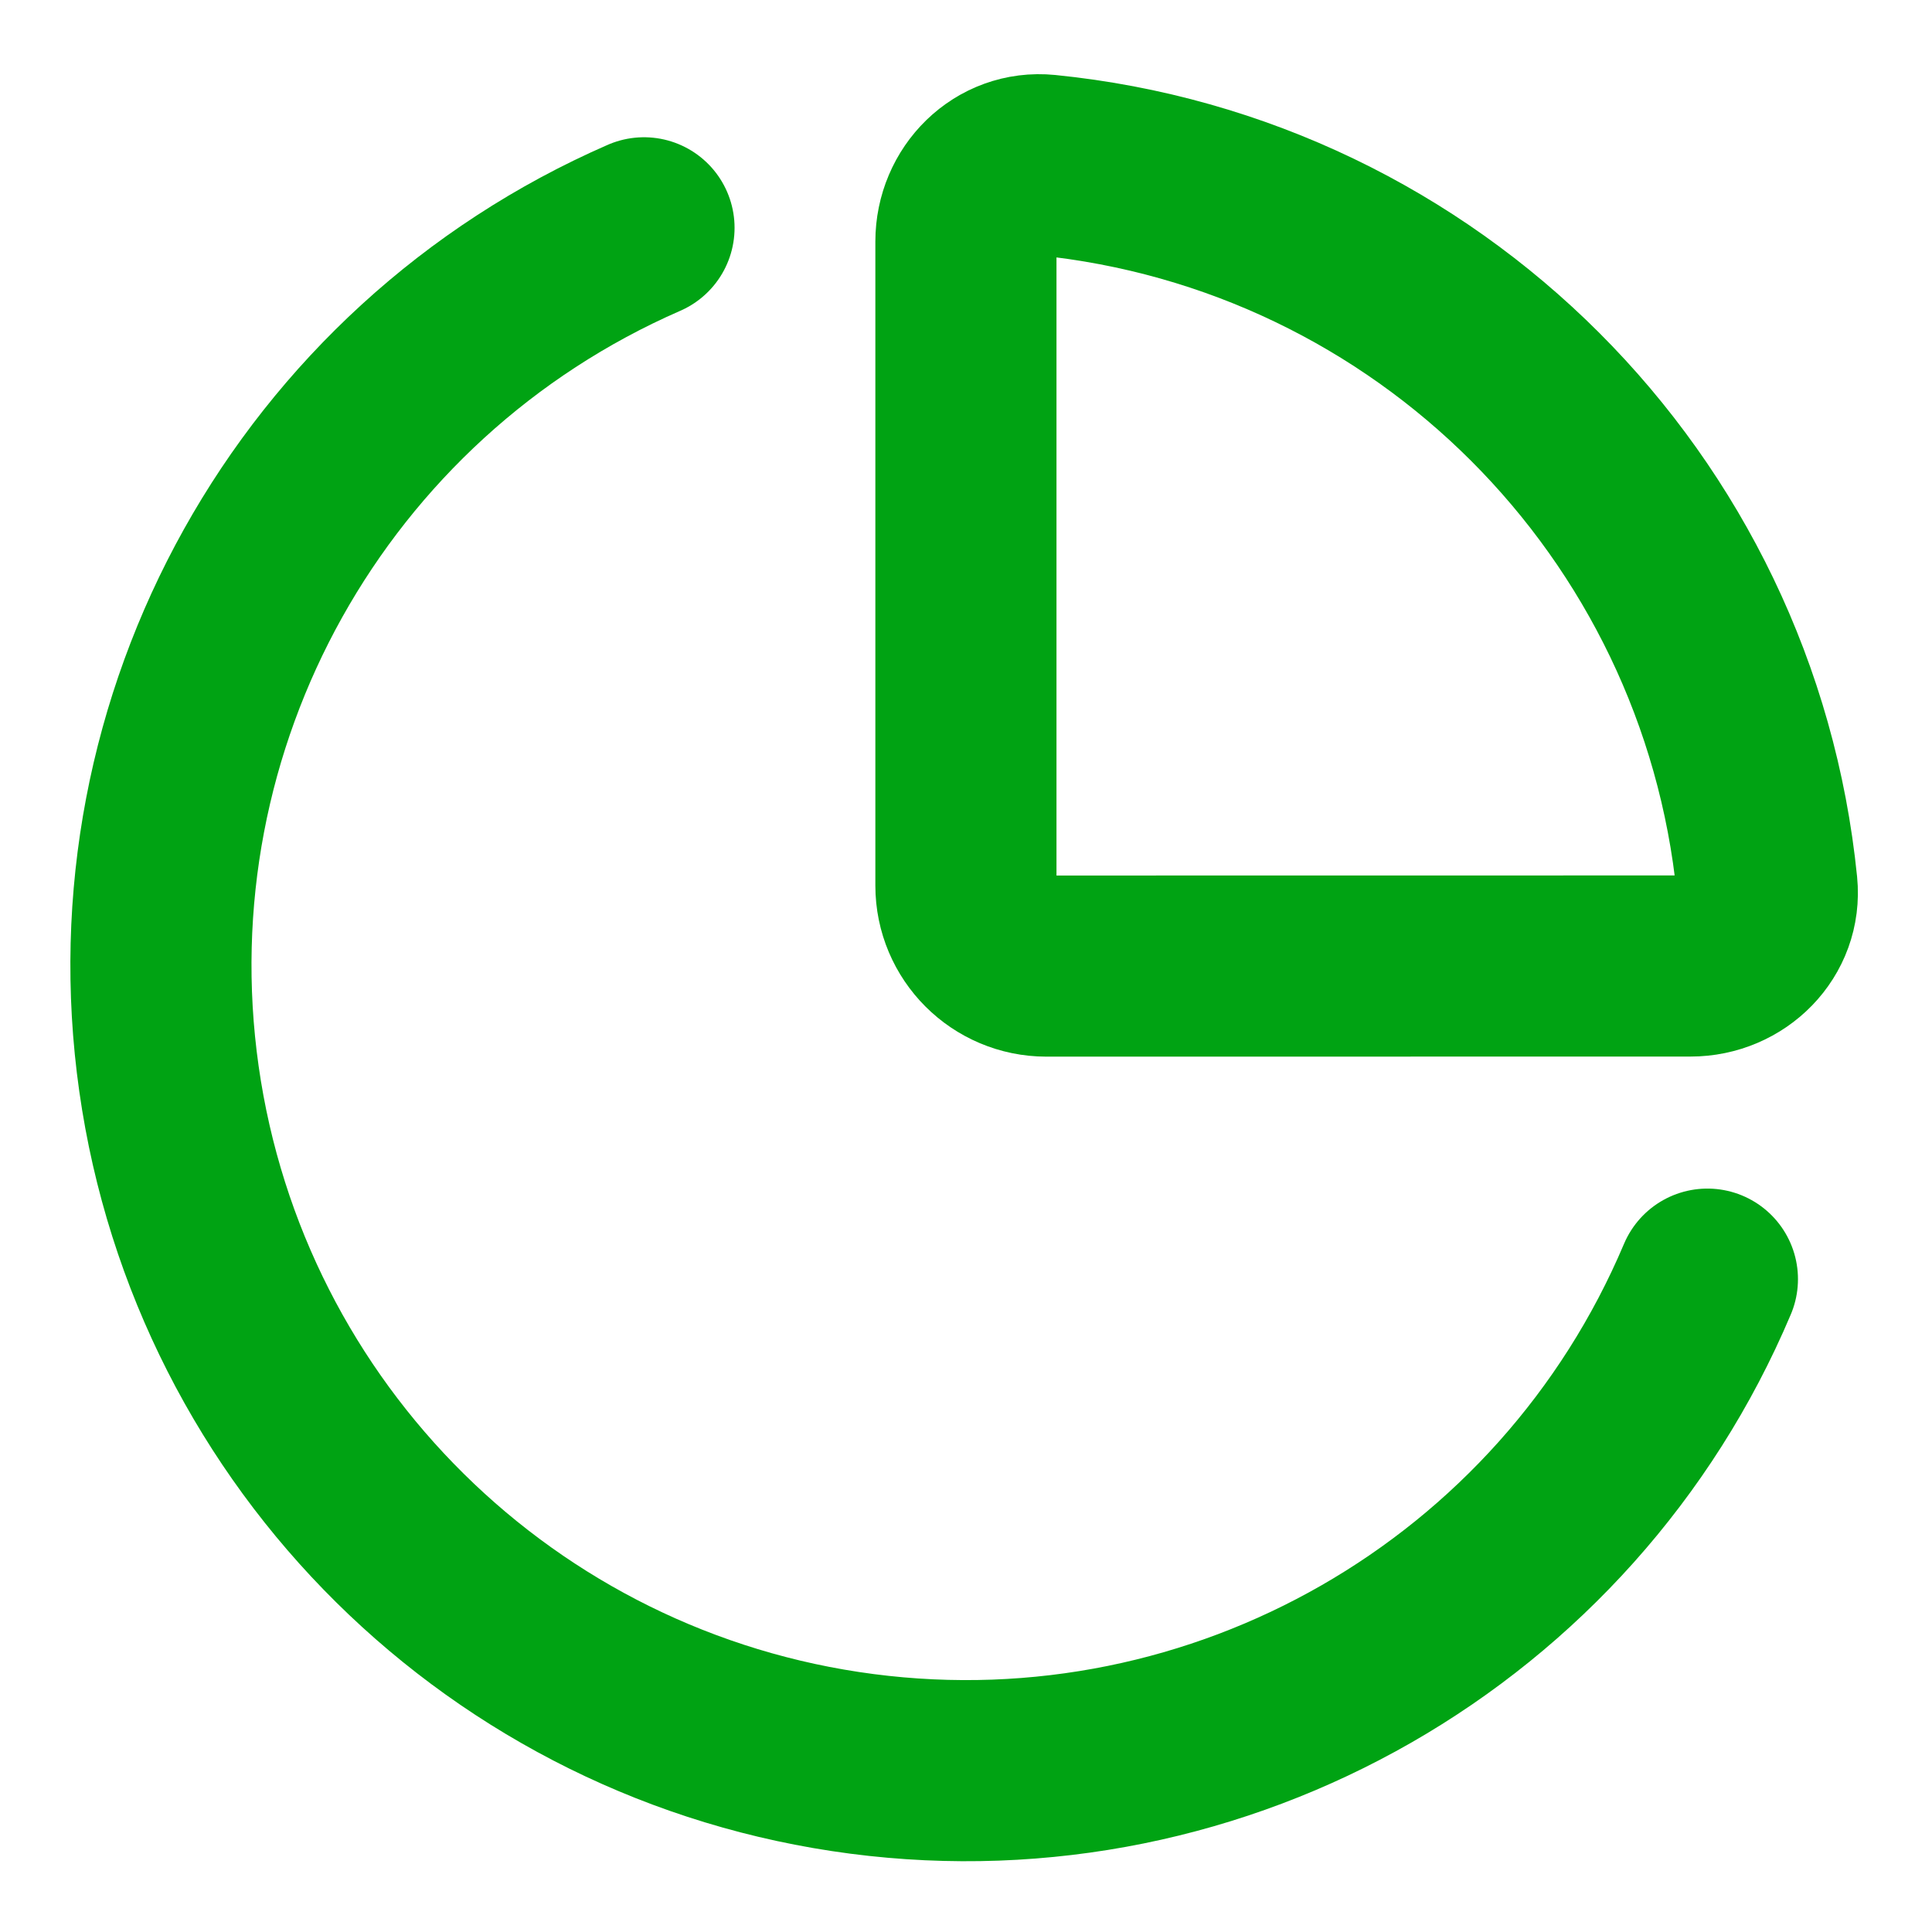
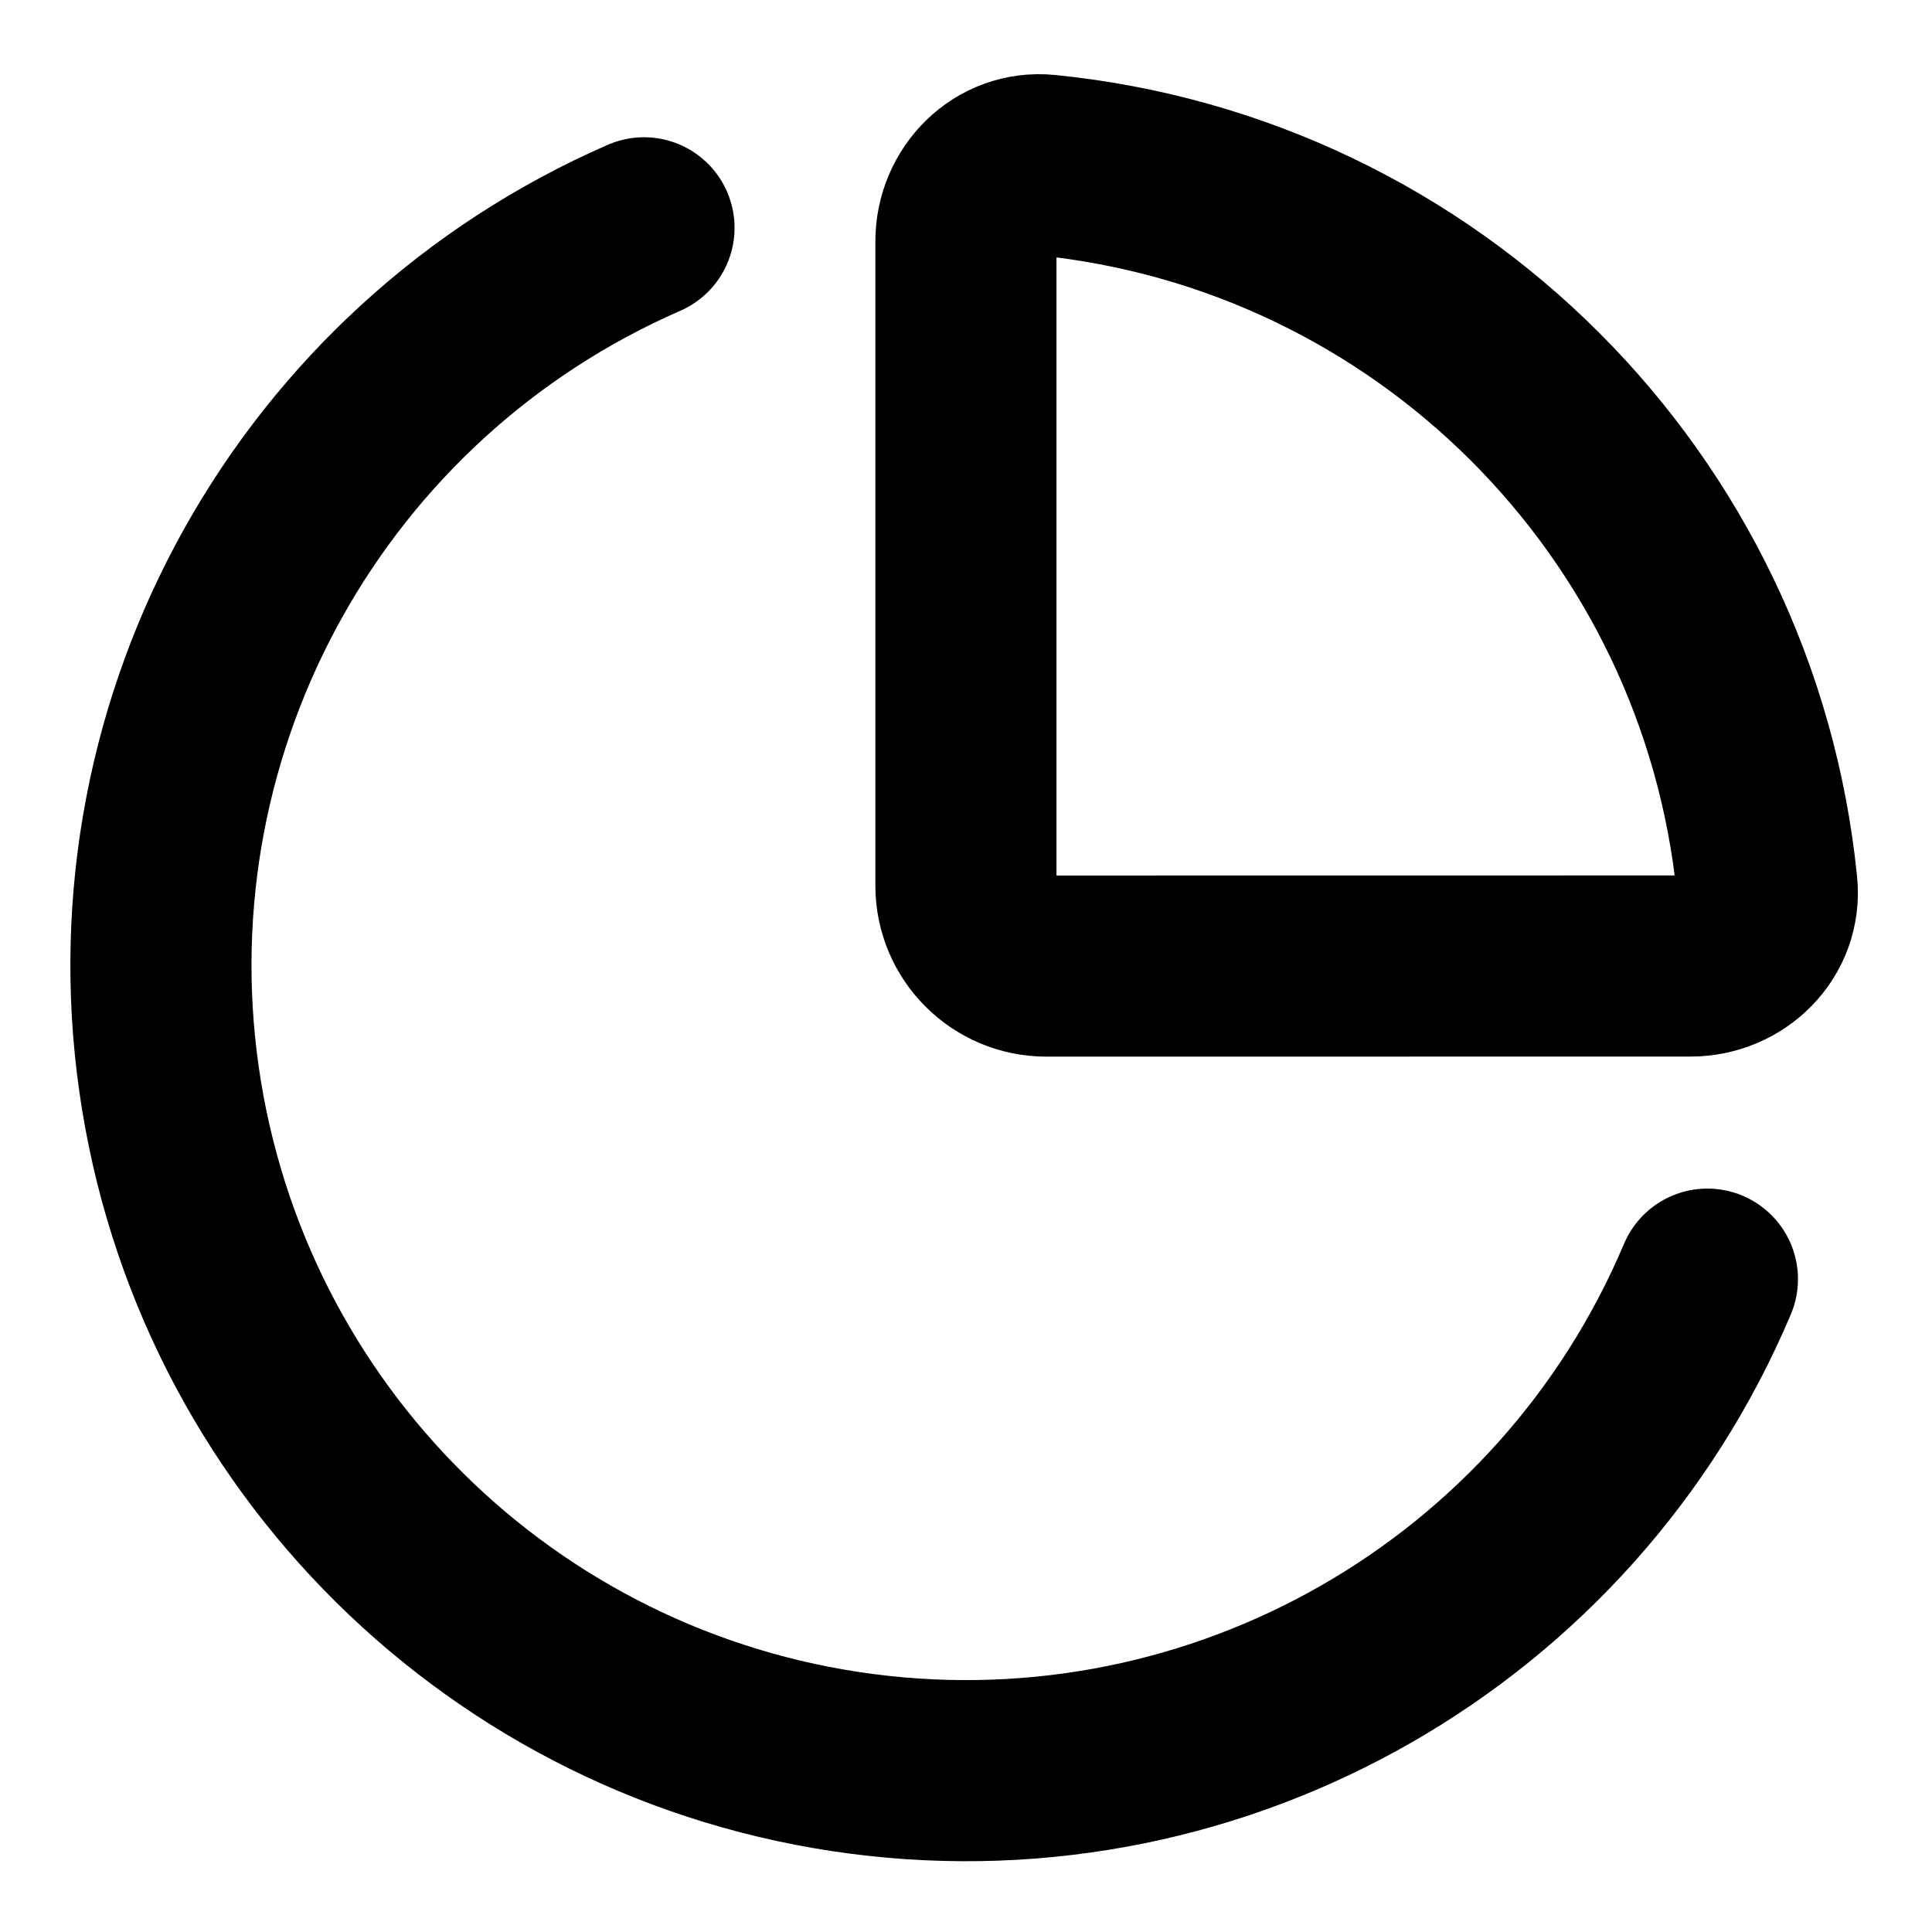
- <svg xmlns="http://www.w3.org/2000/svg" width="32" height="32" viewBox="0 0 24 24" fill="none" stroke="#00a313" stroke-width="2.25" stroke-linecap="round" stroke-linejoin="round" class="lucide lucide-chart-pie-icon lucide-chart-pie">
+ <svg xmlns="http://www.w3.org/2000/svg" width="32" height="32" viewBox="0 0 24 24" fill="none" stroke="currentColor" stroke-width="2.25" stroke-linecap="round" stroke-linejoin="round" class="lucide lucide-chart-pie-icon lucide-chart-pie">
  <path d="M21 12c.552 0 1.005-.449.95-.998a10 10 0 0 0-8.953-8.951c-.55-.055-.998.398-.998.95v8a1 1 0 0 0 1 1z" />
  <path d="M21.21 15.89A10 10 0 1 1 8 2.83" />
</svg>
